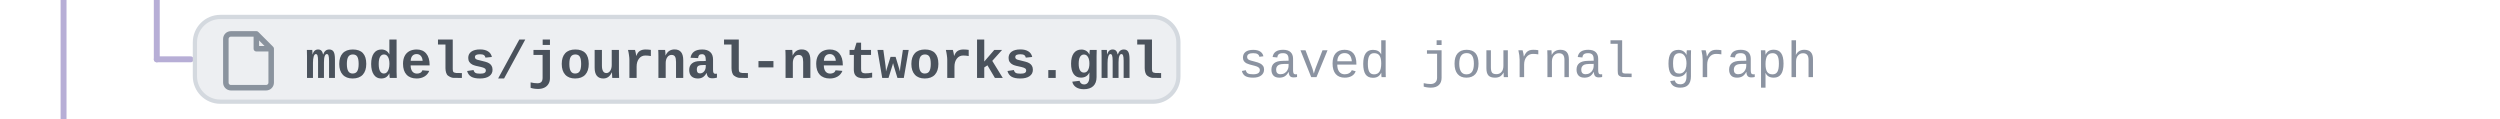
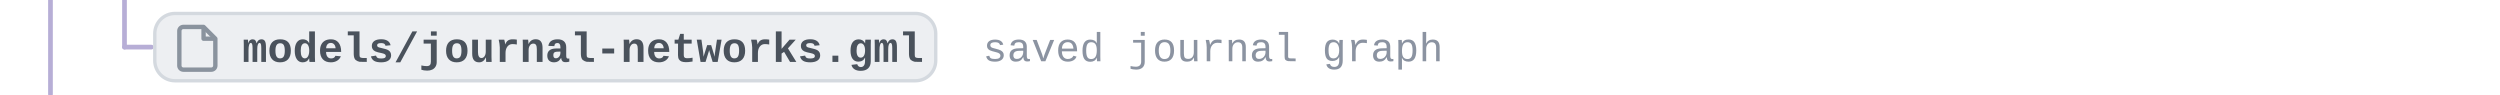
- <svg xmlns="http://www.w3.org/2000/svg" width="590" height="28" viewBox="0 0 590 28">
+ <svg xmlns="http://www.w3.org/2000/svg" width="743" height="28" viewBox="0 0 743 28">
  <g stroke="#B7AED6" stroke-width="1.4" stroke-linecap="round">
    <line x1="15" y1="0" x2="15" y2="28" />
    <line x1="37" y1="0" x2="37" y2="14" />
    <line x1="37" y1="14" x2="45" y2="14" />
  </g>
  <rect x="46" y="4" width="232.1" height="20" rx="6" fill="#EDEFF2" stroke="#D4D9DF" />
  <path d="M54.5 8h6l3.5 3.5v8a1.2 1.2 0 0 1-1.2 1.2h-8.3a1.2 1.2 0 0 1-1.2-1.2v-10.3a1.2 1.2 0 0 1 1.2-1.2z" fill="none" stroke="#8A939E" stroke-width="1.3" stroke-linejoin="round" />
  <path d="M60.5 8v3.5h3.5" fill="none" stroke="#8A939E" stroke-width="1.3" stroke-linejoin="round" />
  <text x="72" y="18.4" font-family="ui-monospace, SFMono-Regular, 'SF Mono', Menlo, Consolas, 'Liberation Mono', monospace" font-size="12.5" font-weight="600" fill="#4A525C" textLength="197.1" lengthAdjust="spacingAndGlyphs">models/journal-networks.gml</text>
  <text x="292.1" y="18.2" font-family="ui-monospace, SFMono-Regular, 'SF Mono', Menlo, Consolas, 'Liberation Mono', monospace" font-size="12" fill="#8B93A1" textLength="132.1" lengthAdjust="spacingAndGlyphs">saved journal graph</text>
</svg>
